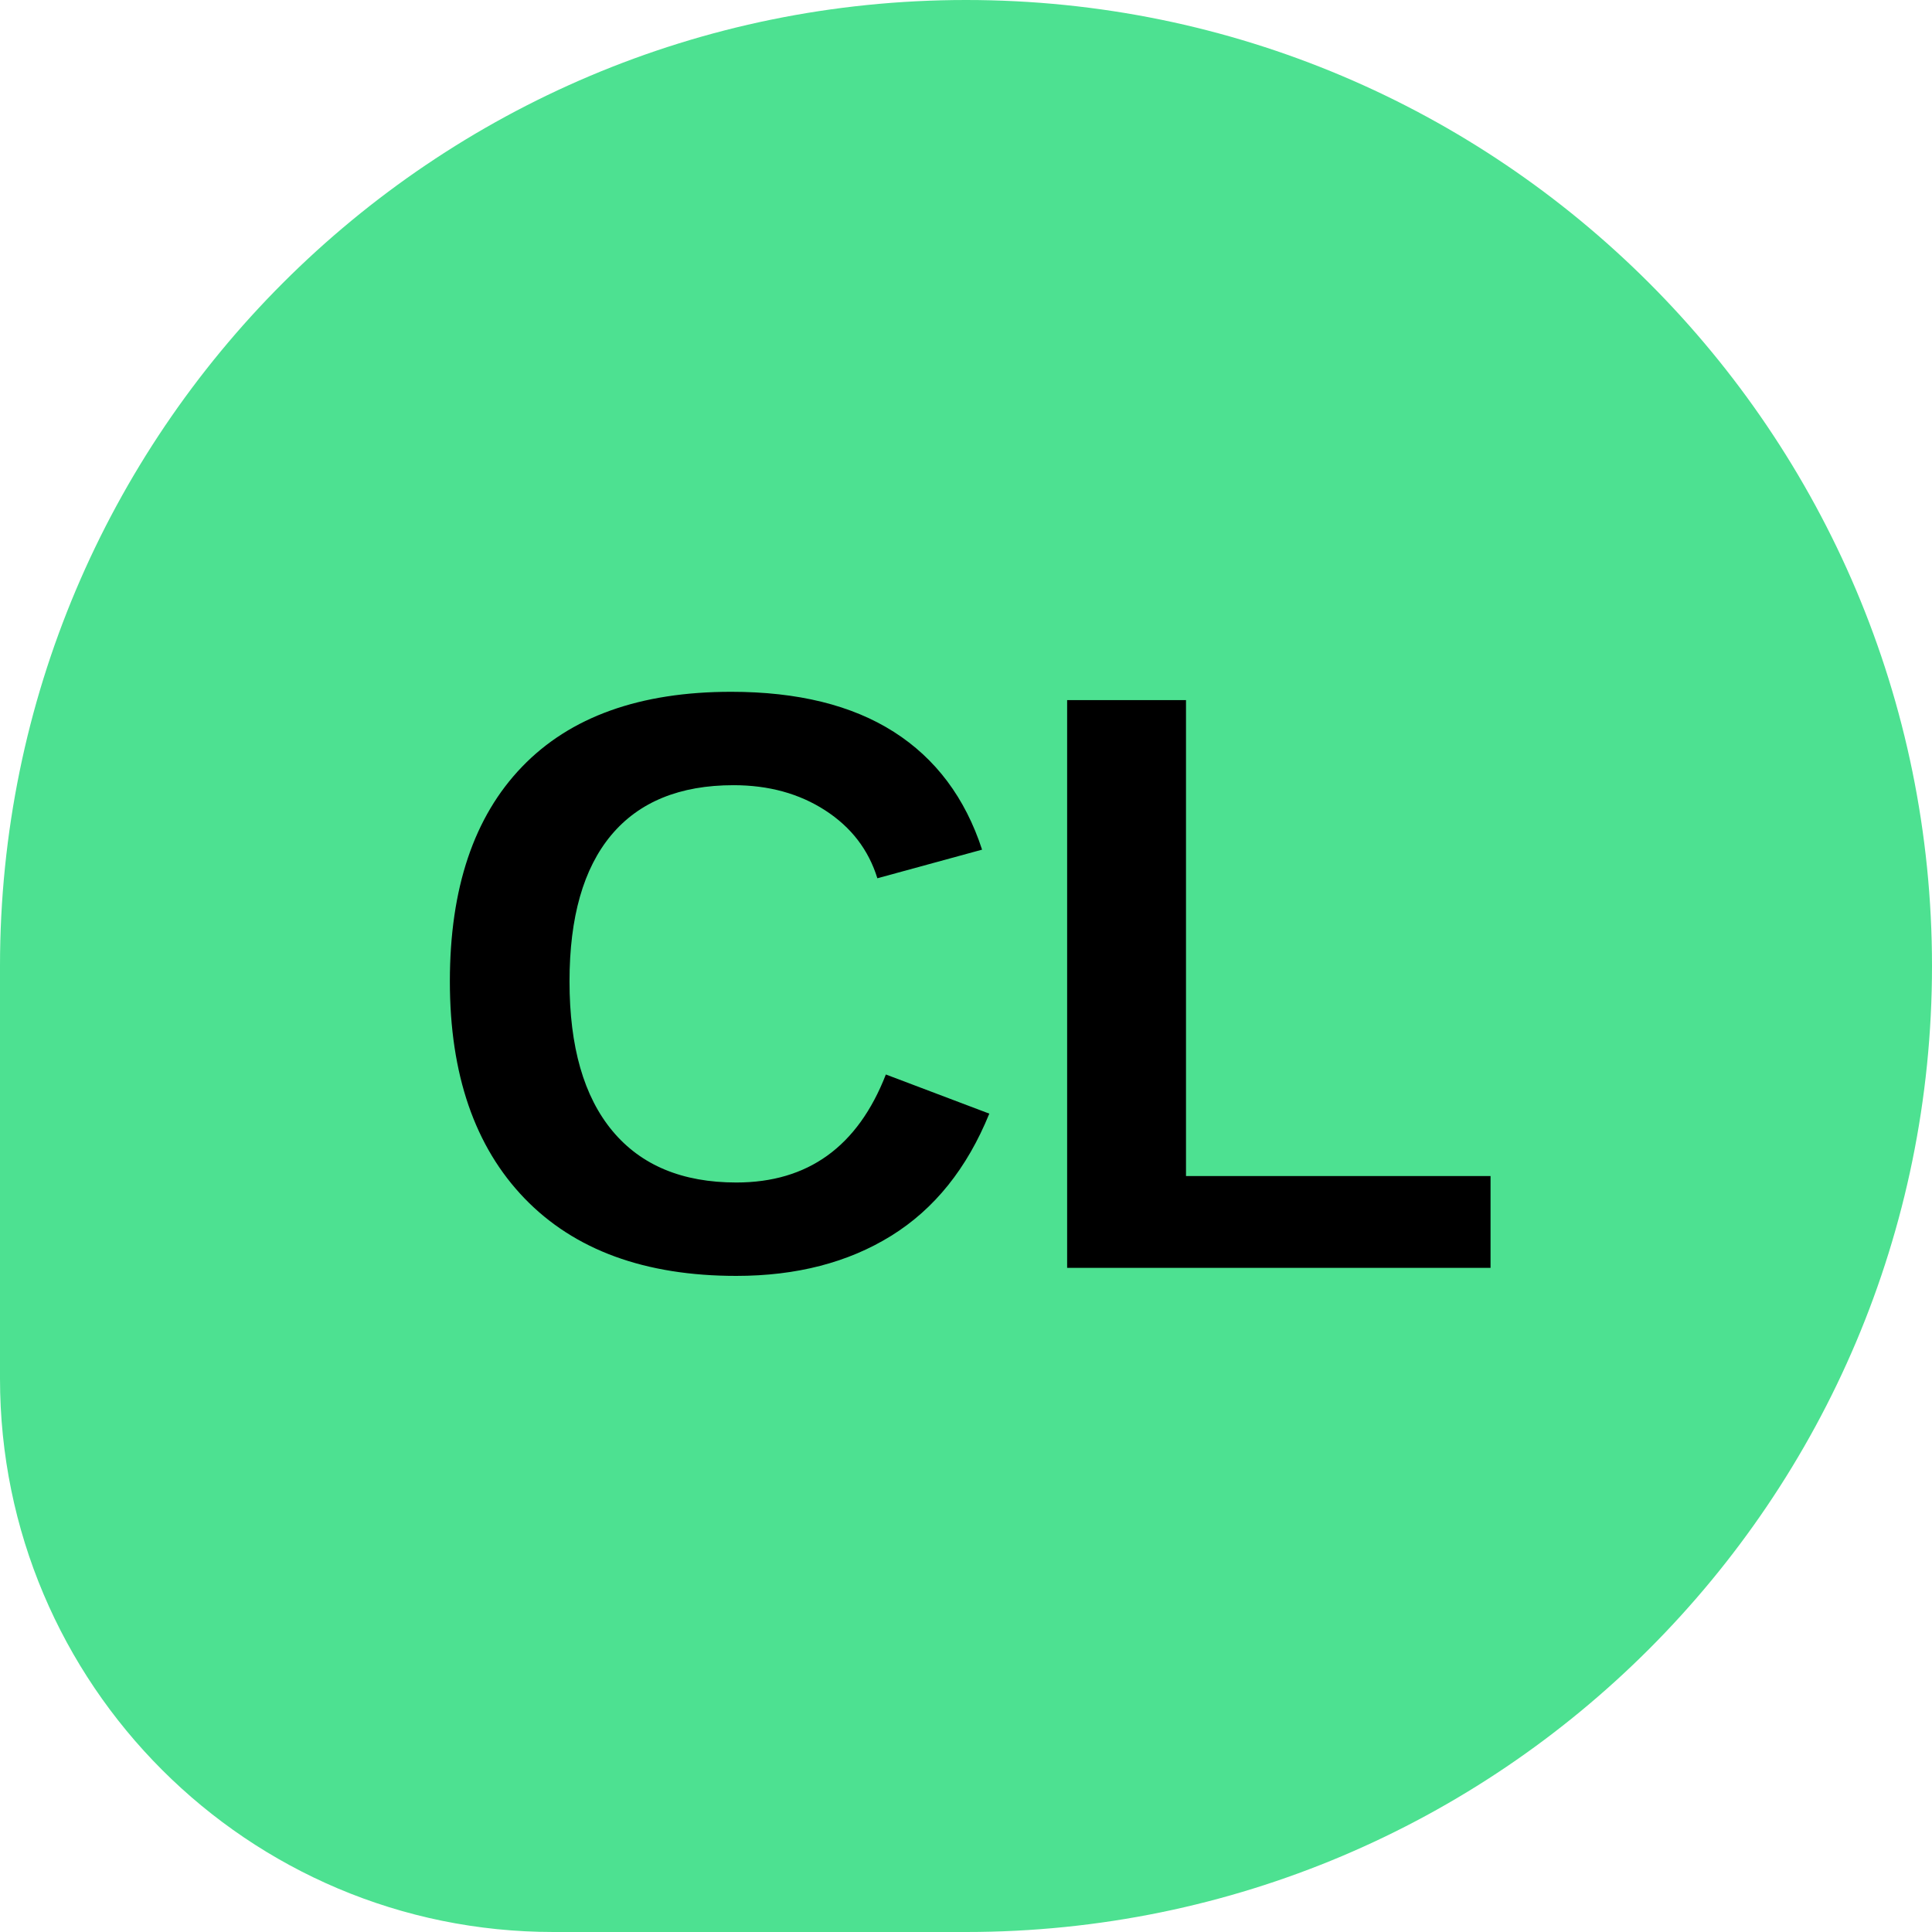
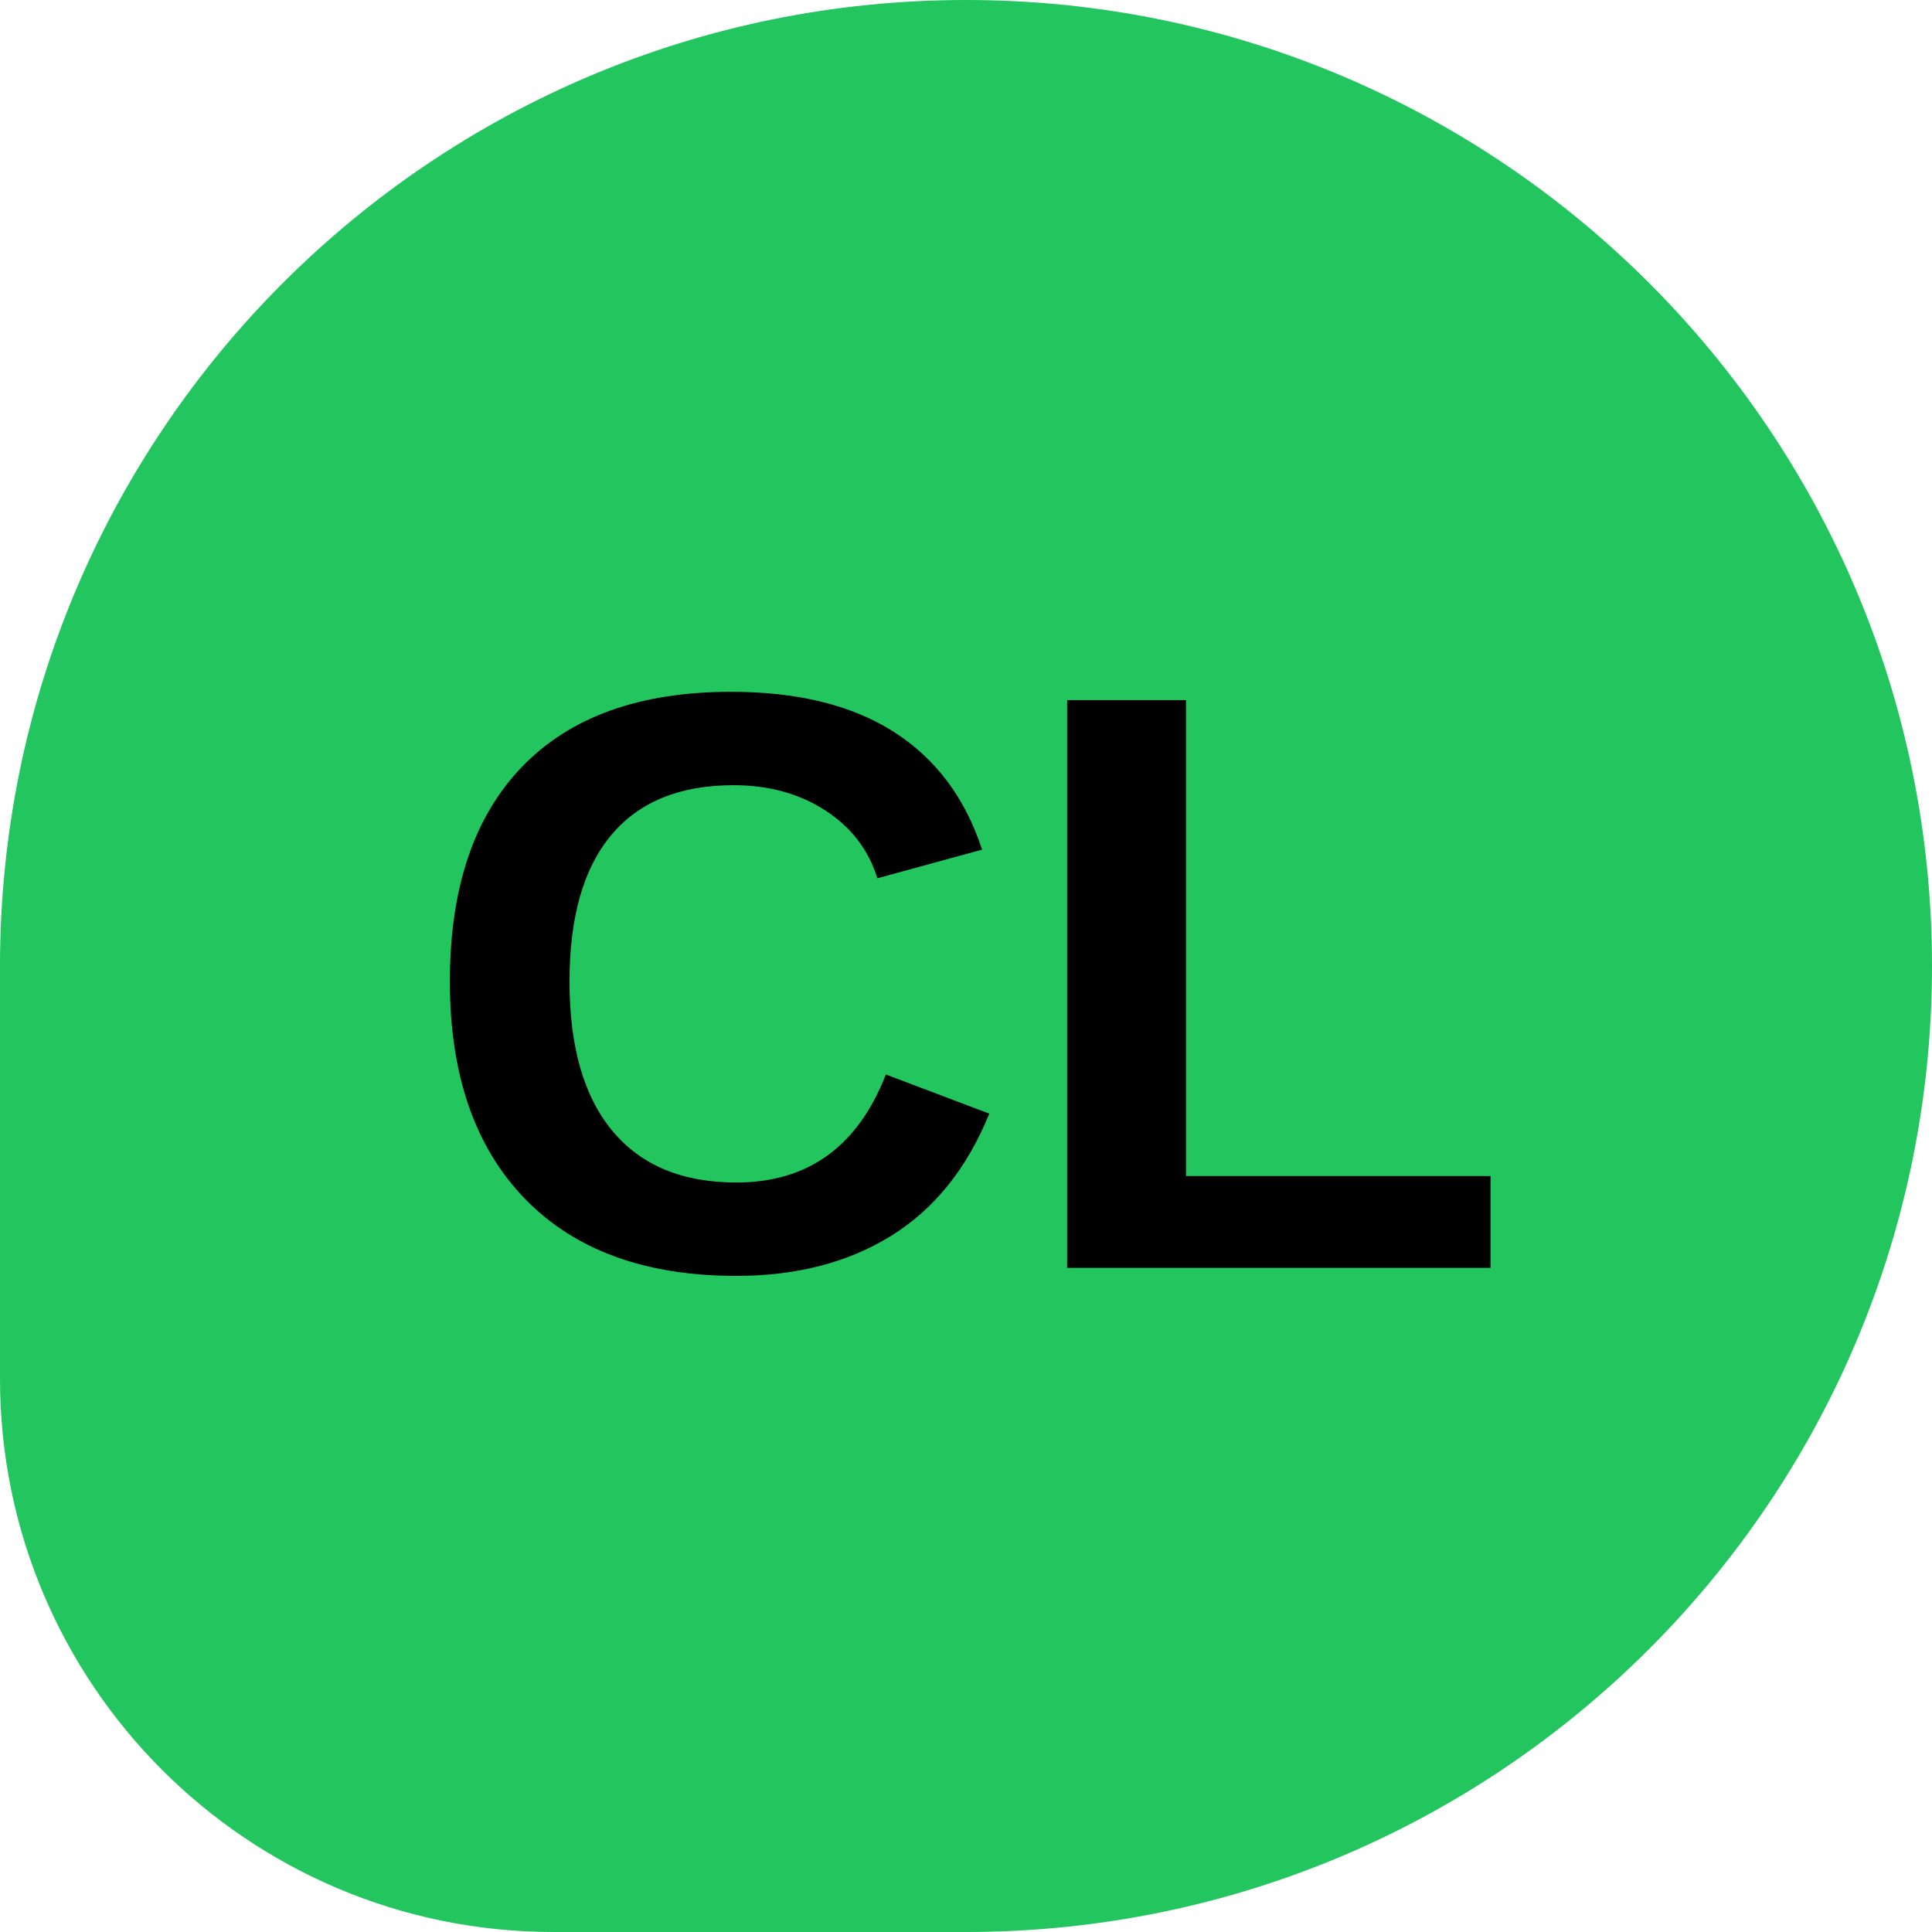
<svg xmlns="http://www.w3.org/2000/svg" viewBox="0 0 192 192" role="img" aria-label="Conecta Lapa">
-   <path d="M96 0 A96 96 0 0 1 192 96 A96 96 0 0 1 96 192 L55 192 A55 55 0 0 1 0 137 L0 96 A96 96 0 0 1 96 0 Z" fill="#4de191" />
+   <path d="M96 0 A96 96 0 0 1 192 96 A96 96 0 0 1 96 192 L55 192 A55 55 0 0 1 0 137 L0 96 A96 96 0 0 1 96 0 Z" fill="#22c55e" />
  <text x="96" y="126" text-anchor="middle" font-family="Arial, Helvetica, sans-serif" font-size="82" font-weight="700" fill="#000000">CL</text>
</svg>
